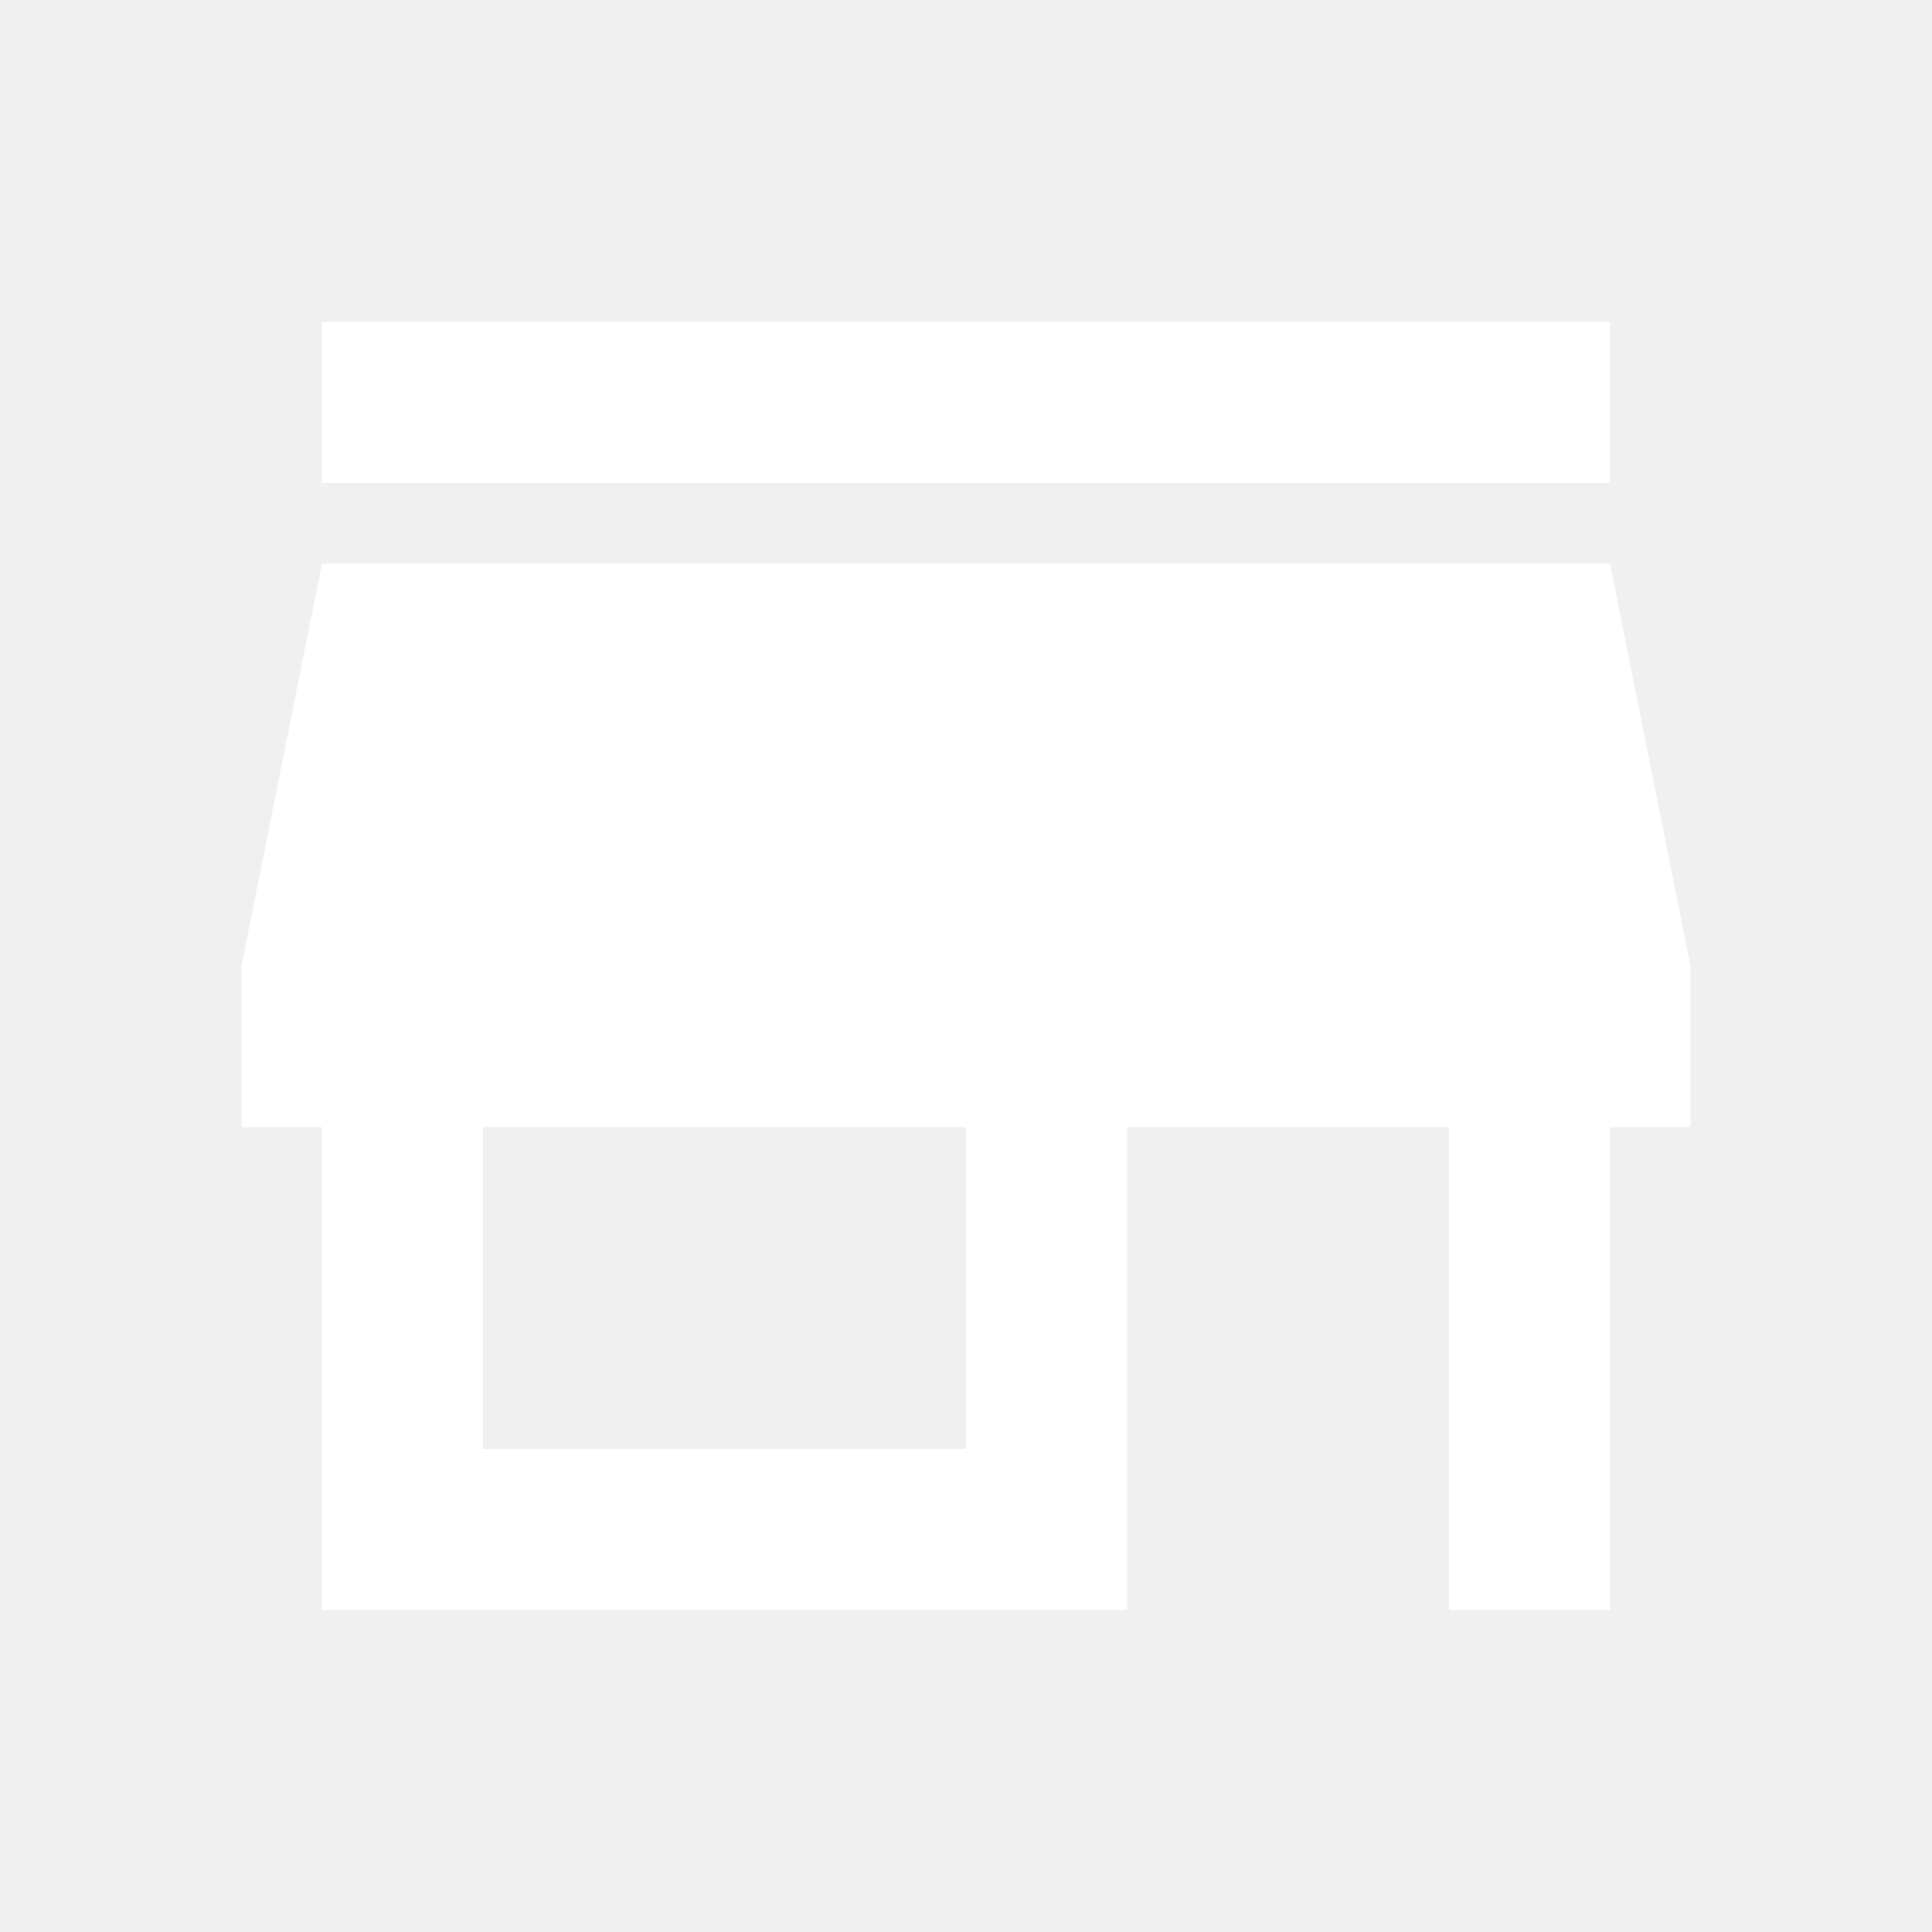
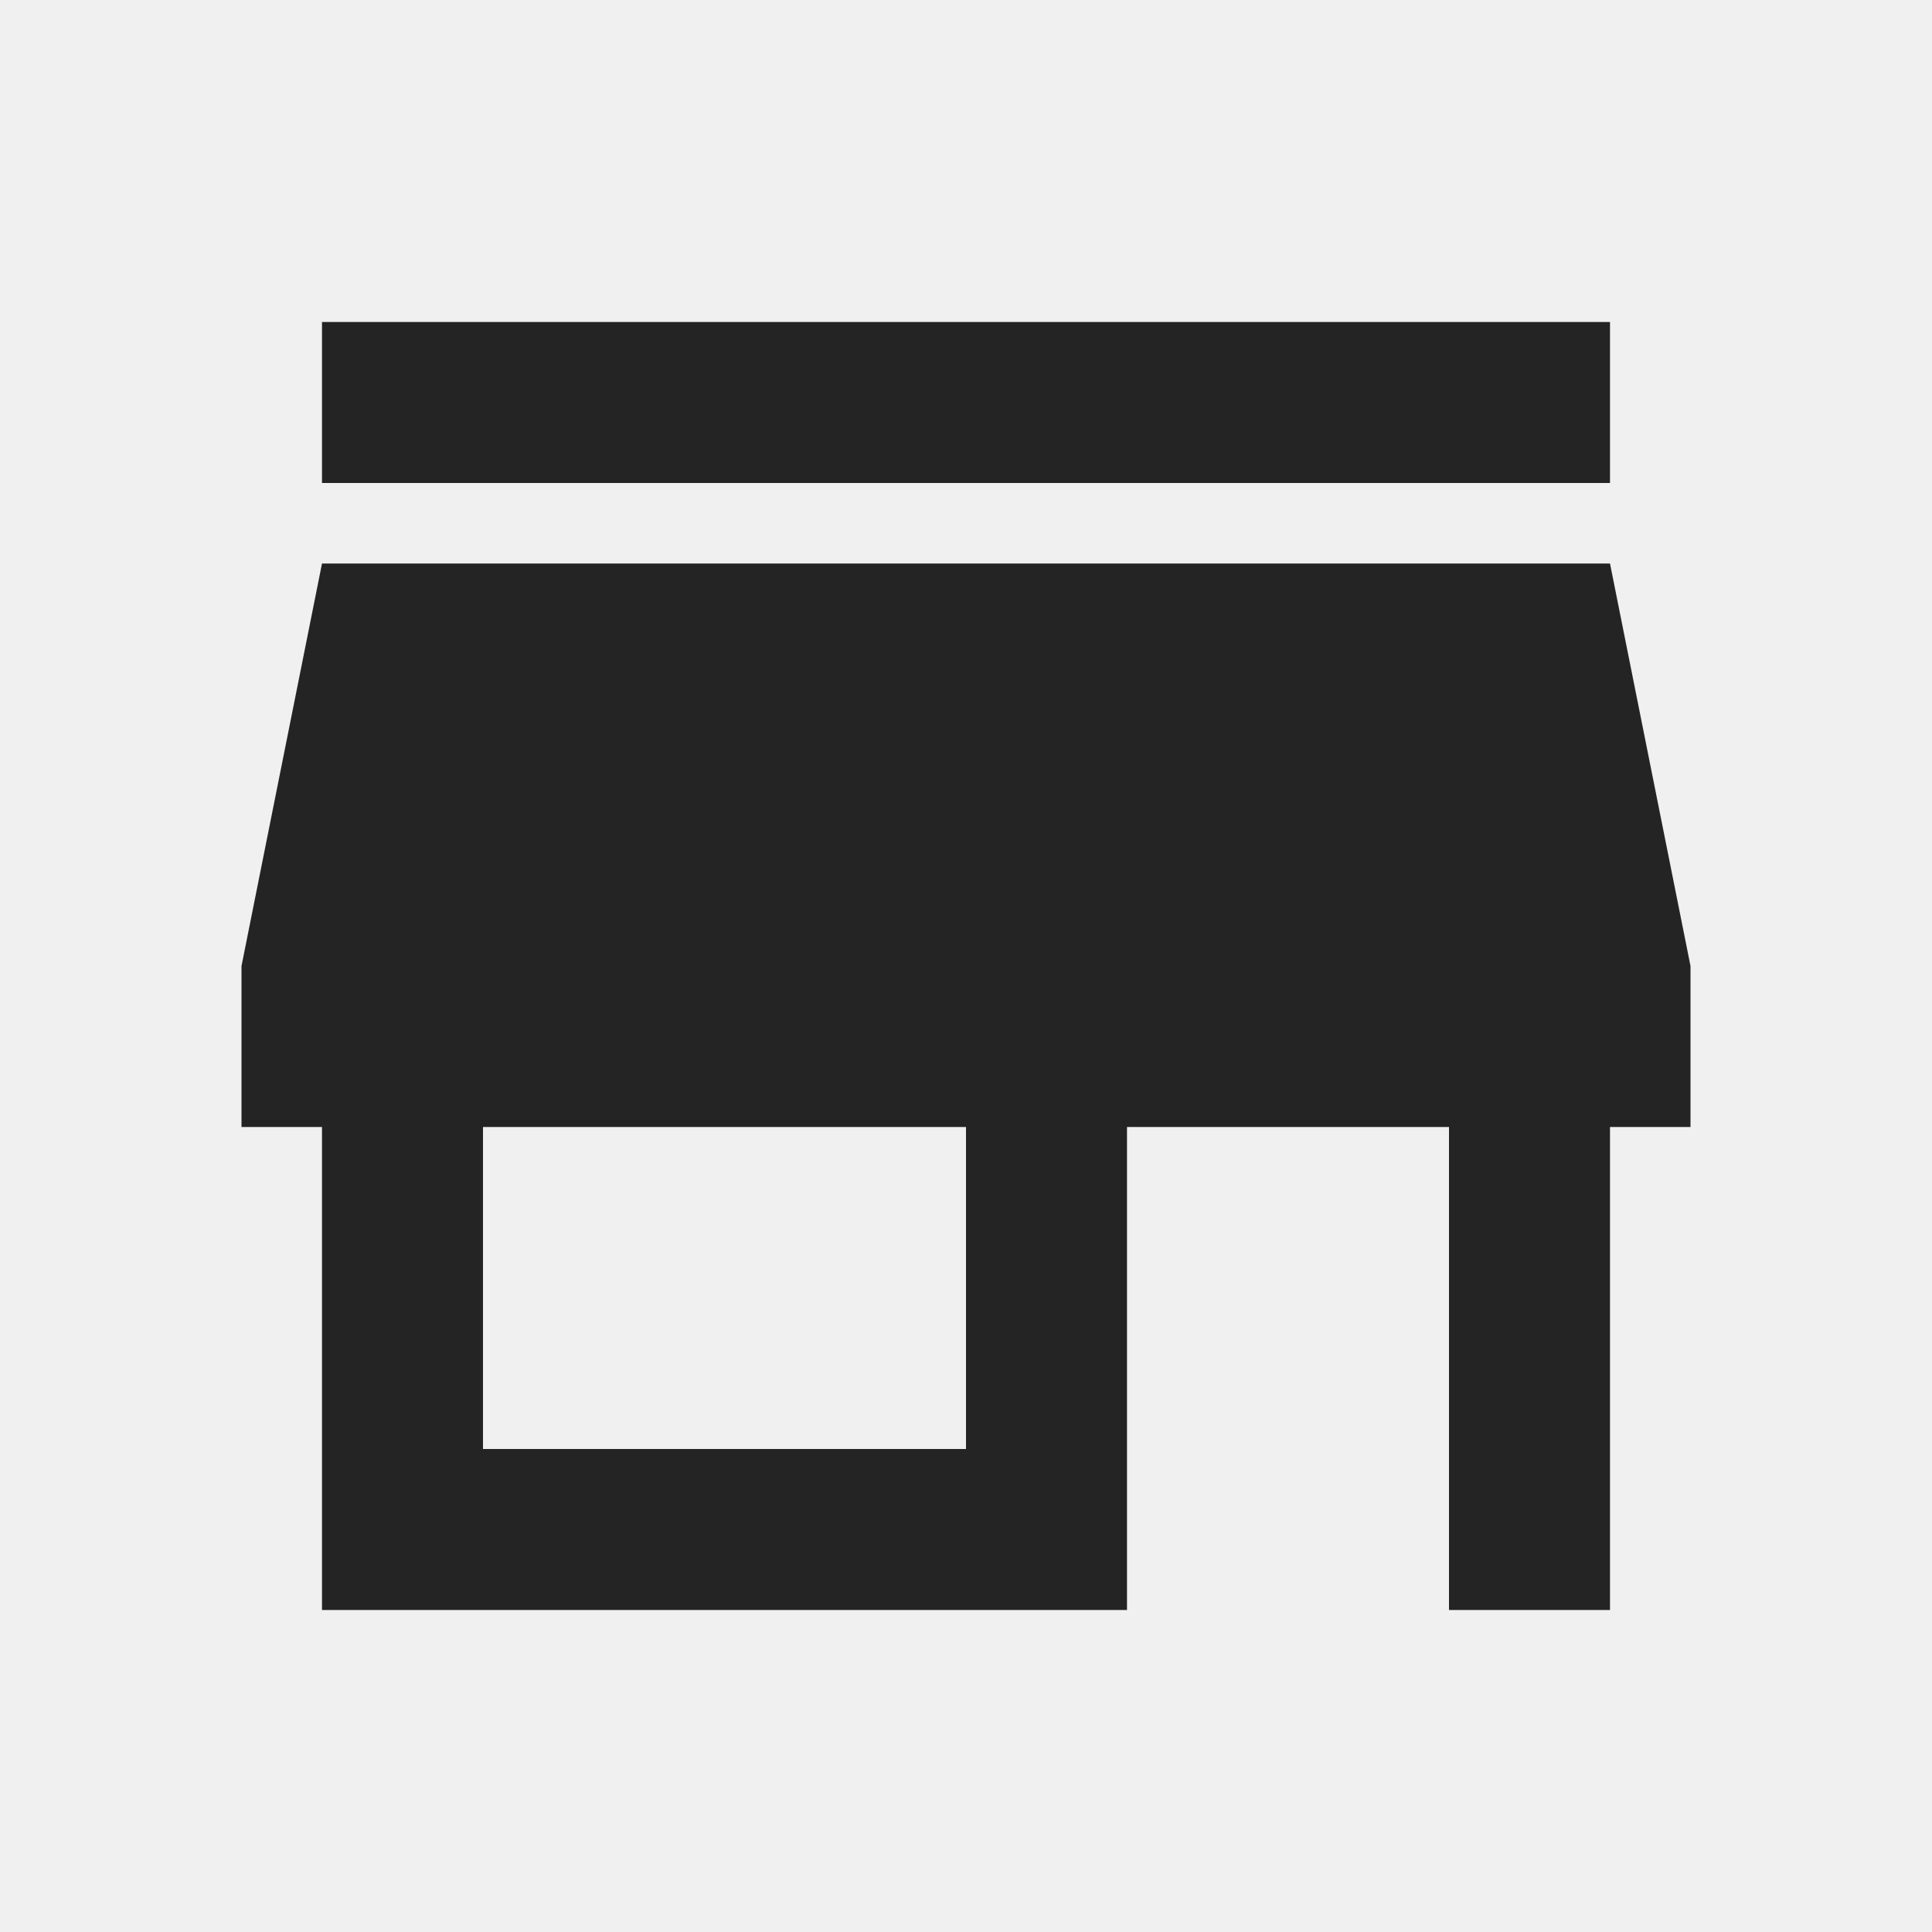
<svg xmlns="http://www.w3.org/2000/svg" width="60" height="60" viewBox="0 0 60 60" fill="none">
-   <path d="M30 45H15V35H30M52.5 35V30L50 17.5H10L7.5 30V35H10V50H35V35H45V50H50V35M50 10H10V15H50V10Z" fill="white" />
+   <path d="M30 45H15V35H30M52.5 35V30L50 17.5H10L7.5 30V35H10V50H35V35H45V50H50V35M50 10H10V15H50V10Z" fill="#242424" />
</svg>
